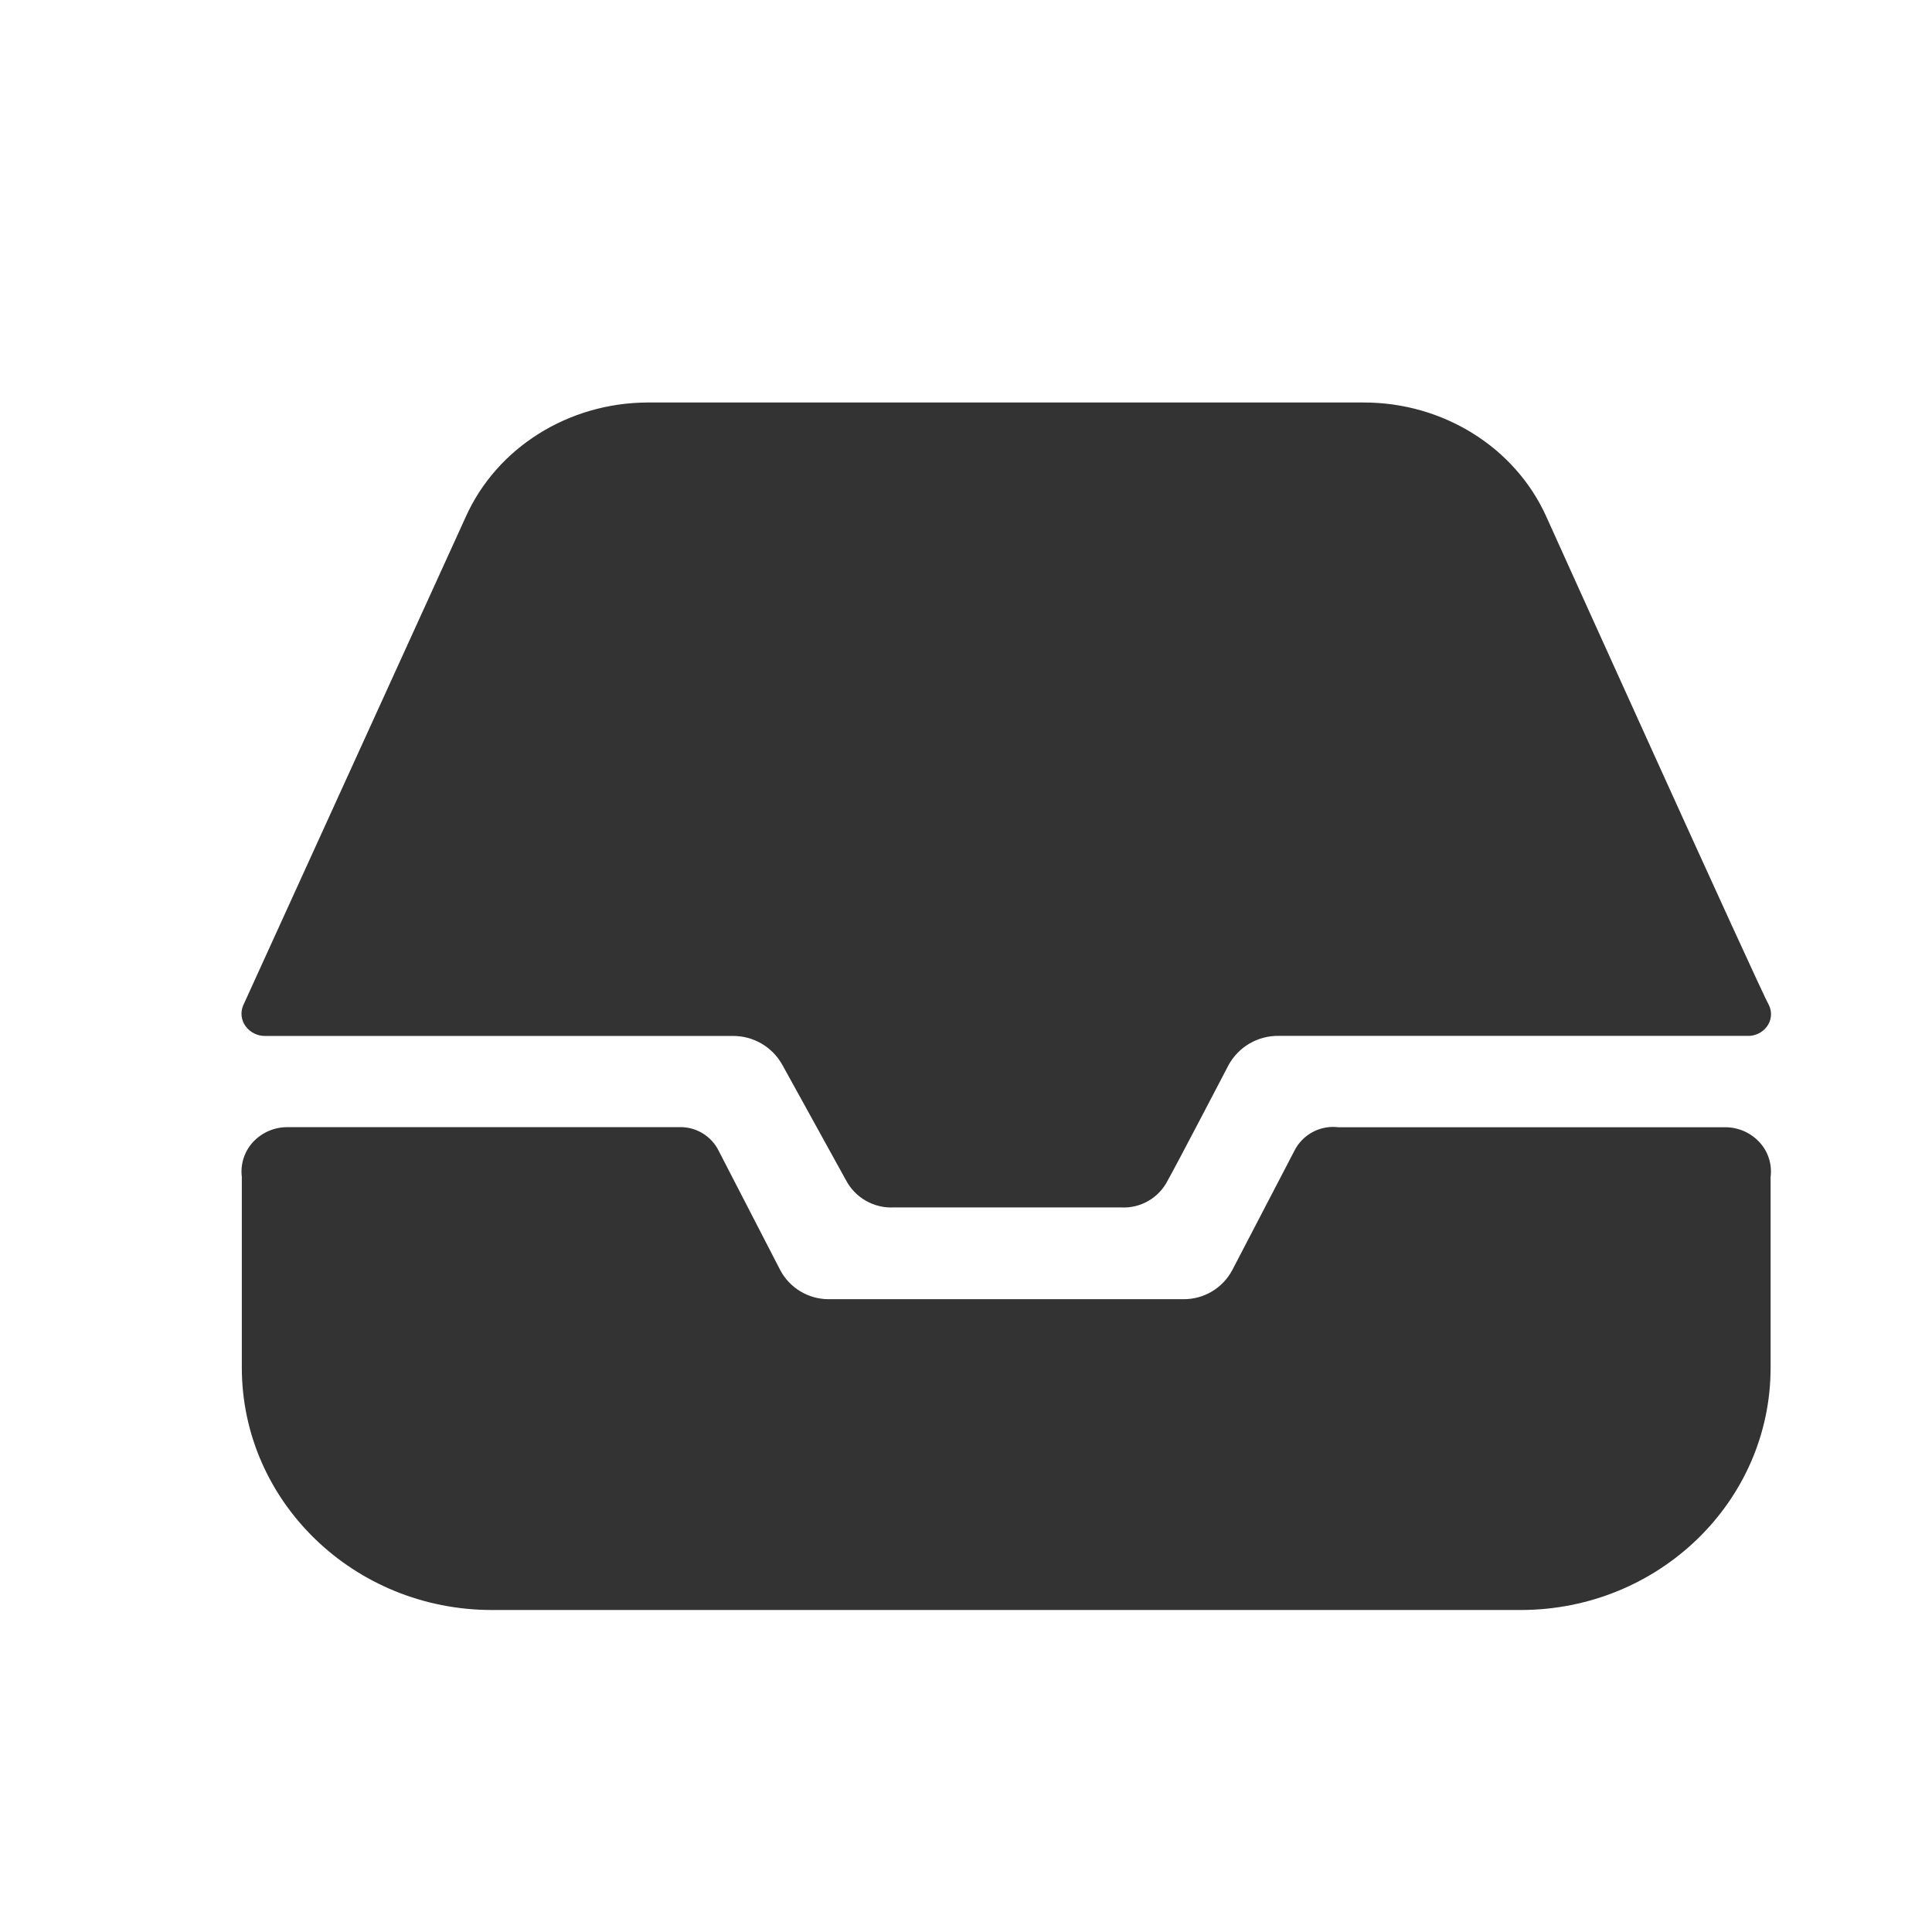
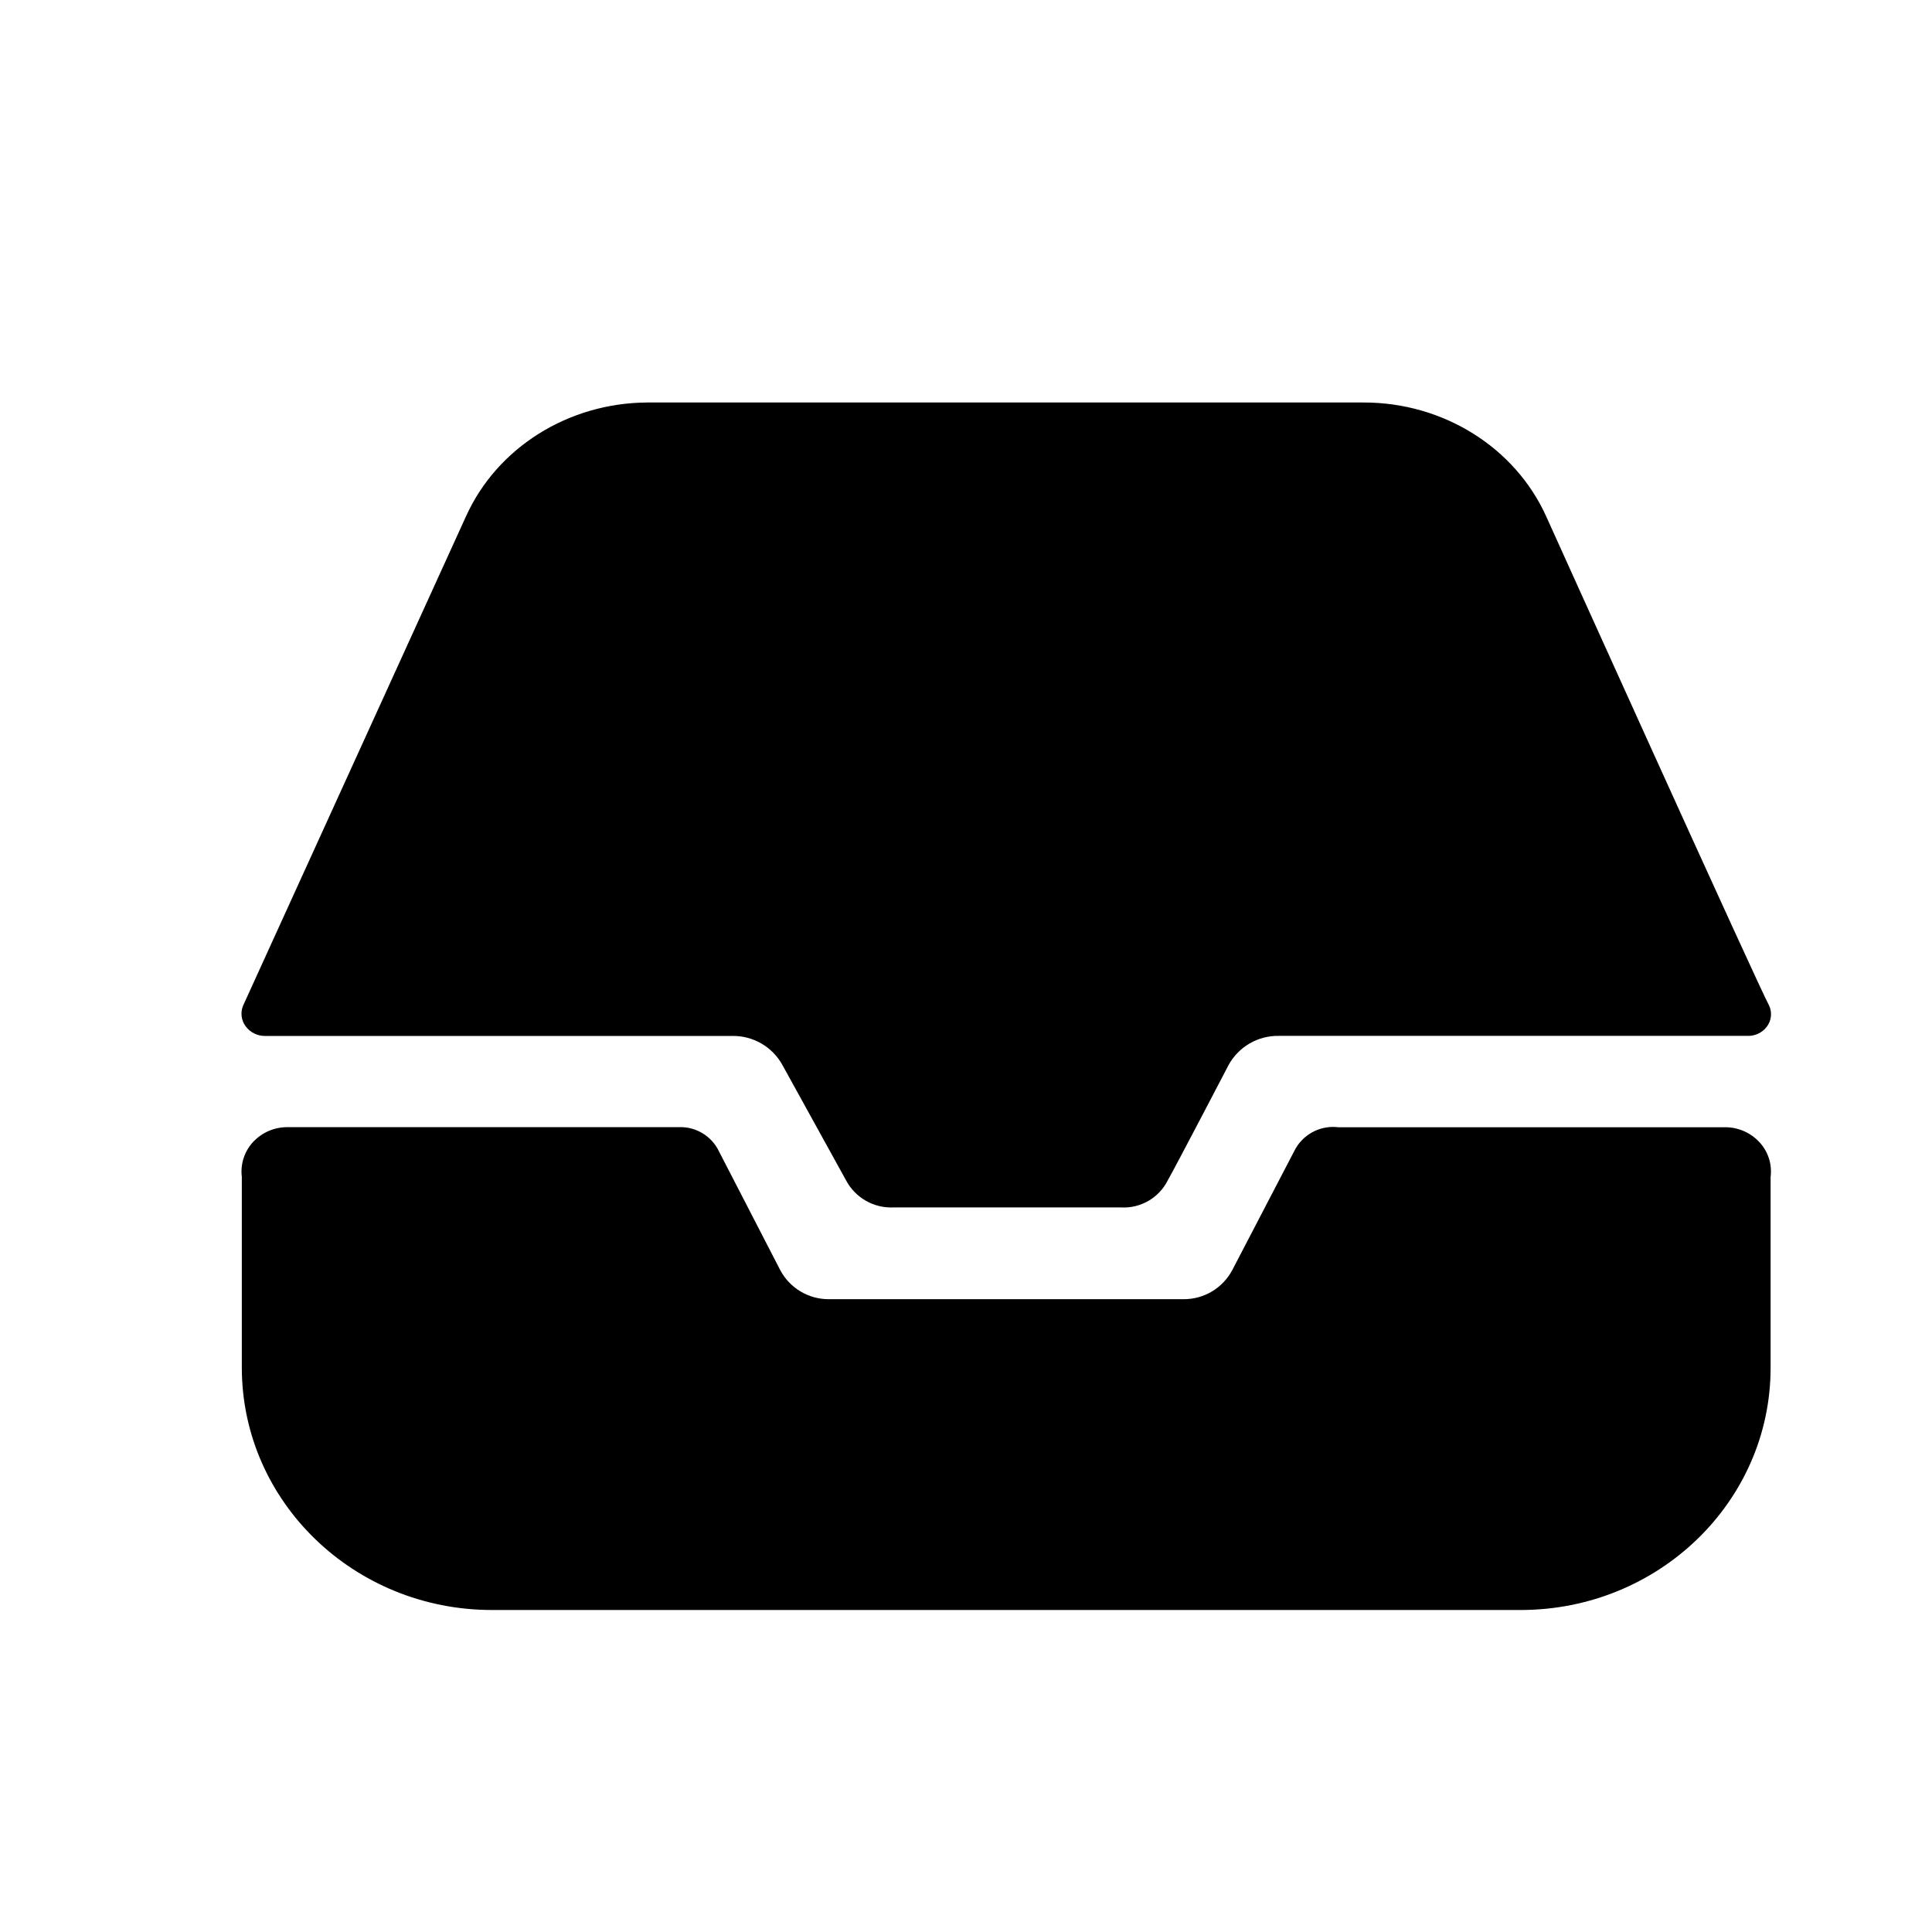
- <svg xmlns="http://www.w3.org/2000/svg" width="24" height="24">
-   <path d="M16.617 14.003h4.81a.578.578 0 0 1 .428.184c.11.118.16.276.14.434v2.374C21.993 18.655 20.603 20 18.89 20H6.111c-1.713 0-3.103-1.344-3.107-3.005V14.62a.541.541 0 0 1 .14-.434.578.578 0 0 1 .43-.184H8.43a.53.53 0 0 1 .502.302l.76 1.473a.68.68 0 0 0 .604.362h4.408a.68.68 0 0 0 .604-.362l.767-1.473a.539.539 0 0 1 .542-.302zm-5.513.996a.635.635 0 0 1-.596-.34l-.789-1.43a.698.698 0 0 0-.623-.36h-5.8a.296.296 0 0 1-.243-.118.263.263 0 0 1-.034-.257l2.769-6.078c.385-.854 1.269-1.41 2.25-1.416h8.9c.988-.002 1.882.556 2.27 1.416 0 0 2.665 5.901 2.77 6.078a.257.257 0 0 1-.03.26.29.29 0 0 1-.248.114h-5.814a.698.698 0 0 0-.623.36s-.643 1.234-.754 1.43a.613.613 0 0 1-.588.341h-2.817z" fill="#333" fill-rule="nonzero" />
+ <svg xmlns="http://www.w3.org/2000/svg" viewBox="0 0 24 24">
+   <path d="M16.617 14.003h4.81a.578.578 0 0 1 .428.184c.11.118.16.276.14.434v2.374C21.993 18.655 20.603 20 18.89 20H6.111c-1.713 0-3.103-1.344-3.107-3.005V14.62a.541.541 0 0 1 .14-.434.578.578 0 0 1 .43-.184H8.43a.53.53 0 0 1 .502.302l.76 1.473a.68.68 0 0 0 .604.362h4.408a.68.68 0 0 0 .604-.362l.767-1.473a.539.539 0 0 1 .542-.302zm-5.513.996a.635.635 0 0 1-.596-.34l-.789-1.43a.698.698 0 0 0-.623-.36h-5.8a.296.296 0 0 1-.243-.118.263.263 0 0 1-.034-.257l2.769-6.078c.385-.854 1.269-1.41 2.25-1.416h8.9c.988-.002 1.882.556 2.27 1.416 0 0 2.665 5.901 2.77 6.078a.257.257 0 0 1-.03.26.29.29 0 0 1-.248.114h-5.814a.698.698 0 0 0-.623.36s-.643 1.234-.754 1.43a.613.613 0 0 1-.588.341h-2.817z" stroke="none" fill-rule="nonzero" />
</svg>
